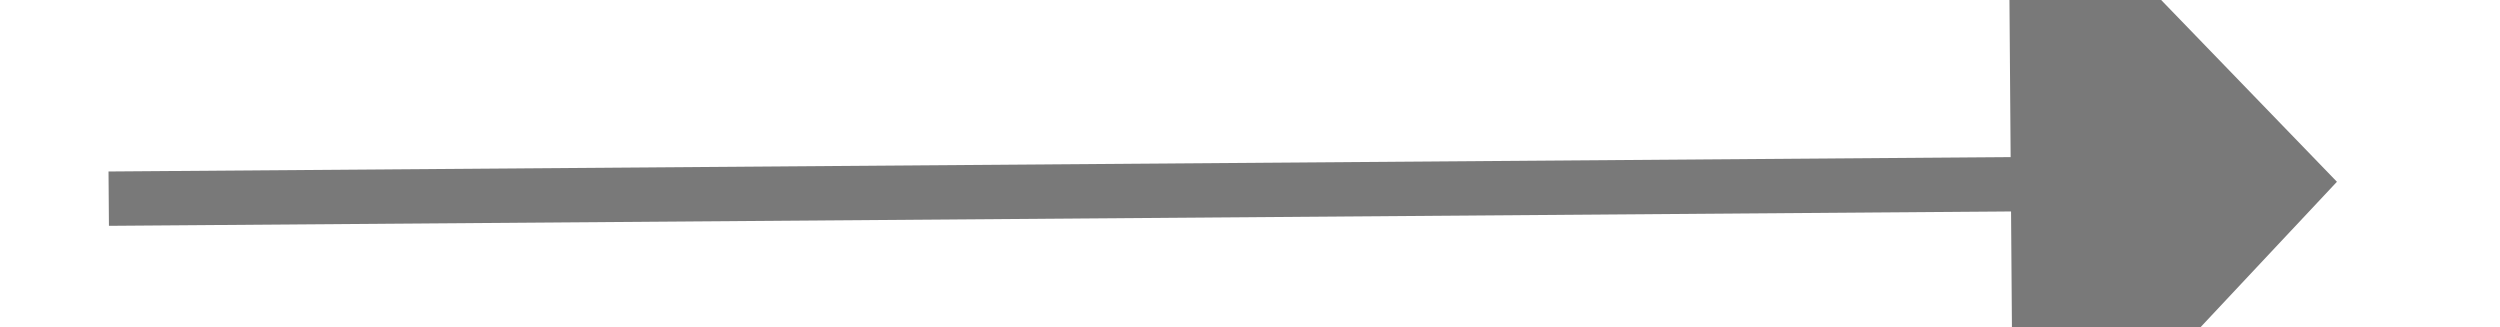
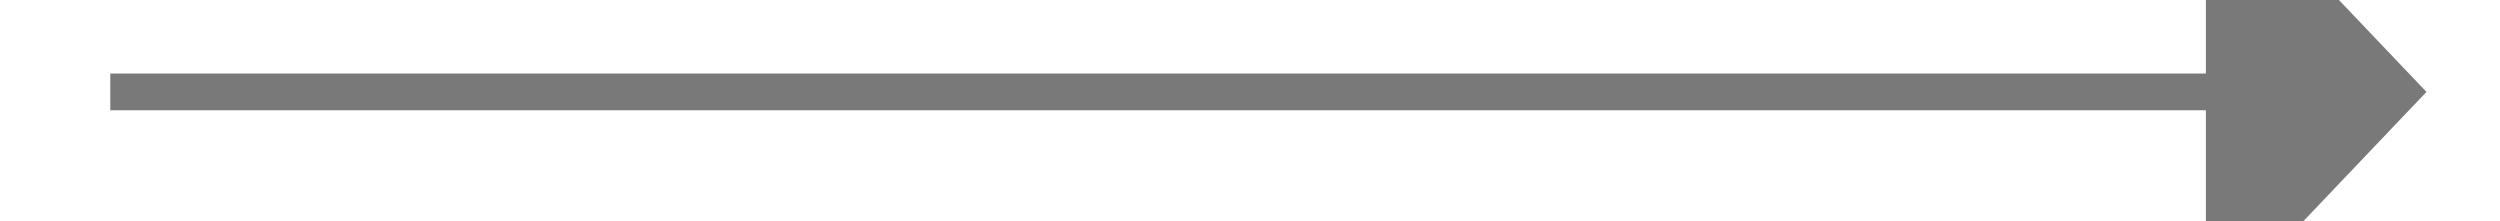
- <svg xmlns="http://www.w3.org/2000/svg" version="1.1" width="46px" height="6px" preserveAspectRatio="xMinYMid meet" viewBox="720 265  46 4">
-   <g transform="matrix(0 -1 1 0 476 1010 )">
-     <path d="M 736.2 281  L 742.5 287  L 748.8 281  L 736.2 281  Z " fill-rule="nonzero" fill="#797979" stroke="none" transform="matrix(0.9999713 -0.007578084 0.007578084 0.9999713 -1.998239 5.63438 )" />
-     <path d="M 742.5 246  L 742.5 282  " stroke-width="1" stroke="#797979" fill="none" transform="matrix(0.9999713 -0.007578084 0.007578084 0.9999713 -1.998239 5.63438 )" />
+ <svg xmlns="http://www.w3.org/2000/svg" version="1.1" width="68px" height="6px" preserveAspectRatio="xMinYMid meet" viewBox="710 549  68 4">
+   <g transform="matrix(0 -1 1 0 193 1295 )">
+     <path d="M 738.2 577  L 744.5 583  L 750.8 577  L 738.2 577  Z " fill-rule="nonzero" fill="#797979" stroke="none" />
+     <path d="M 744.5 520  L 744.5 578  " stroke-width="1" stroke="#797979" fill="none" />
  </g>
</svg>
